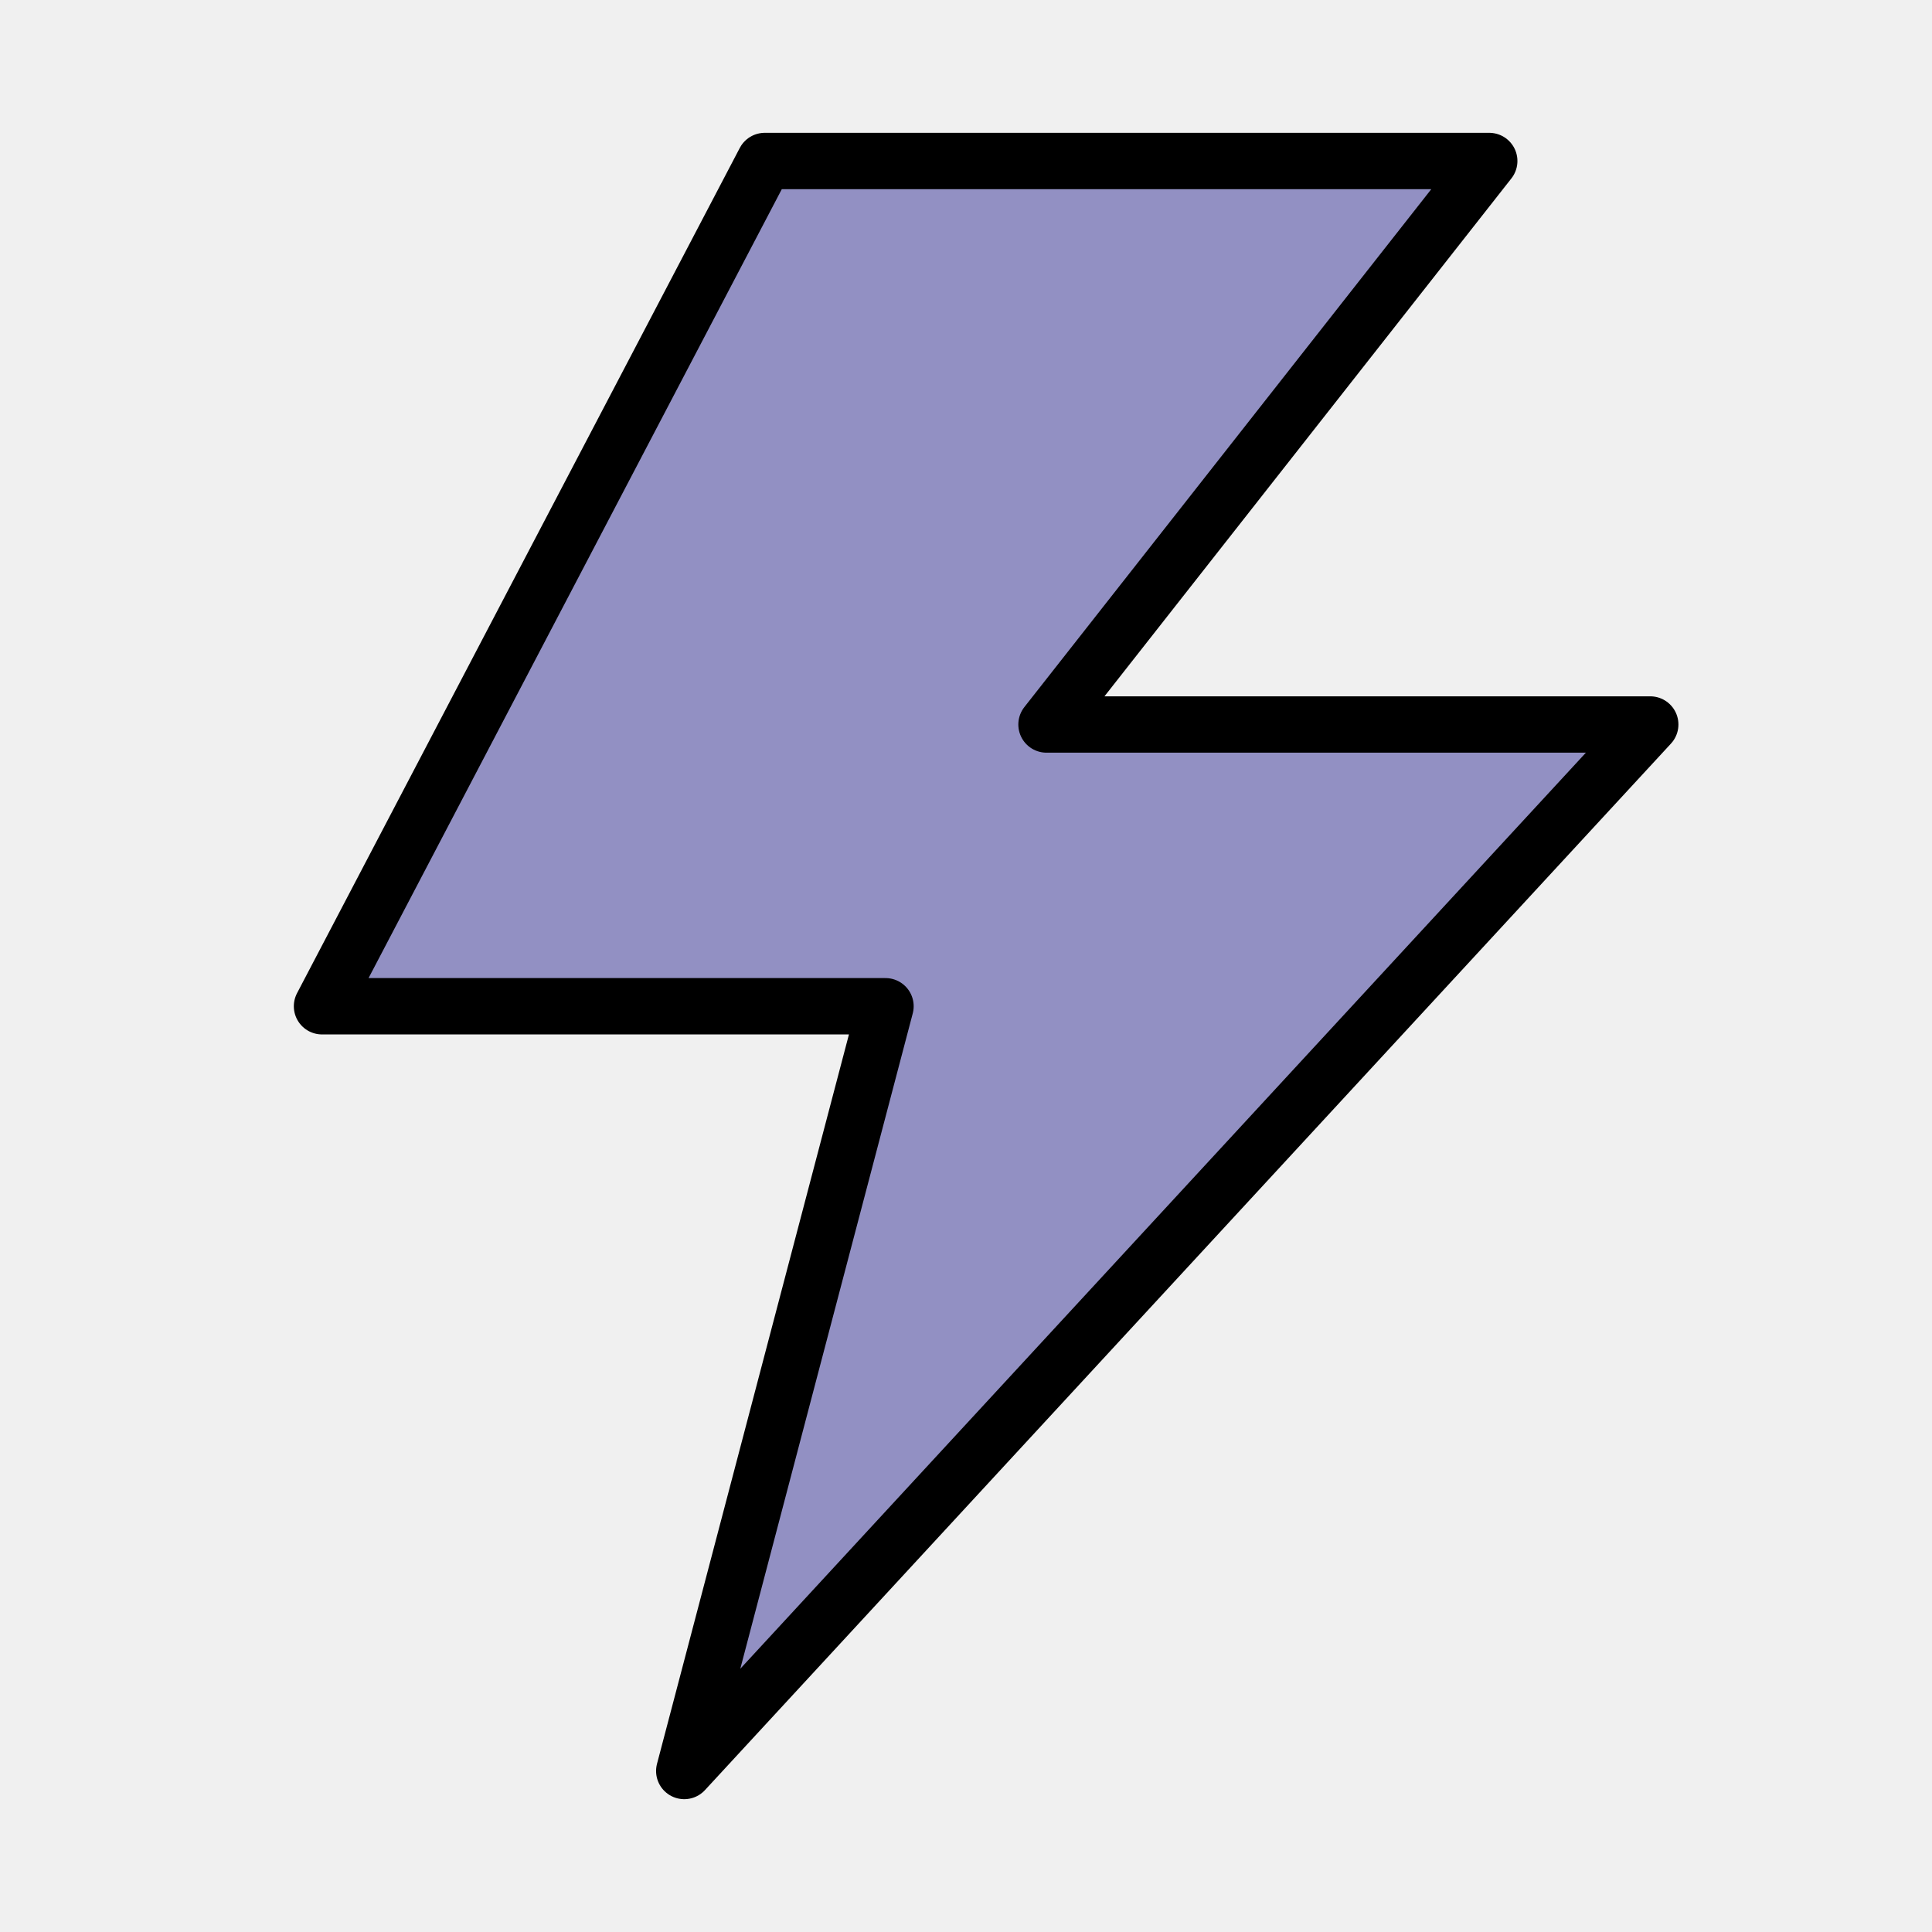
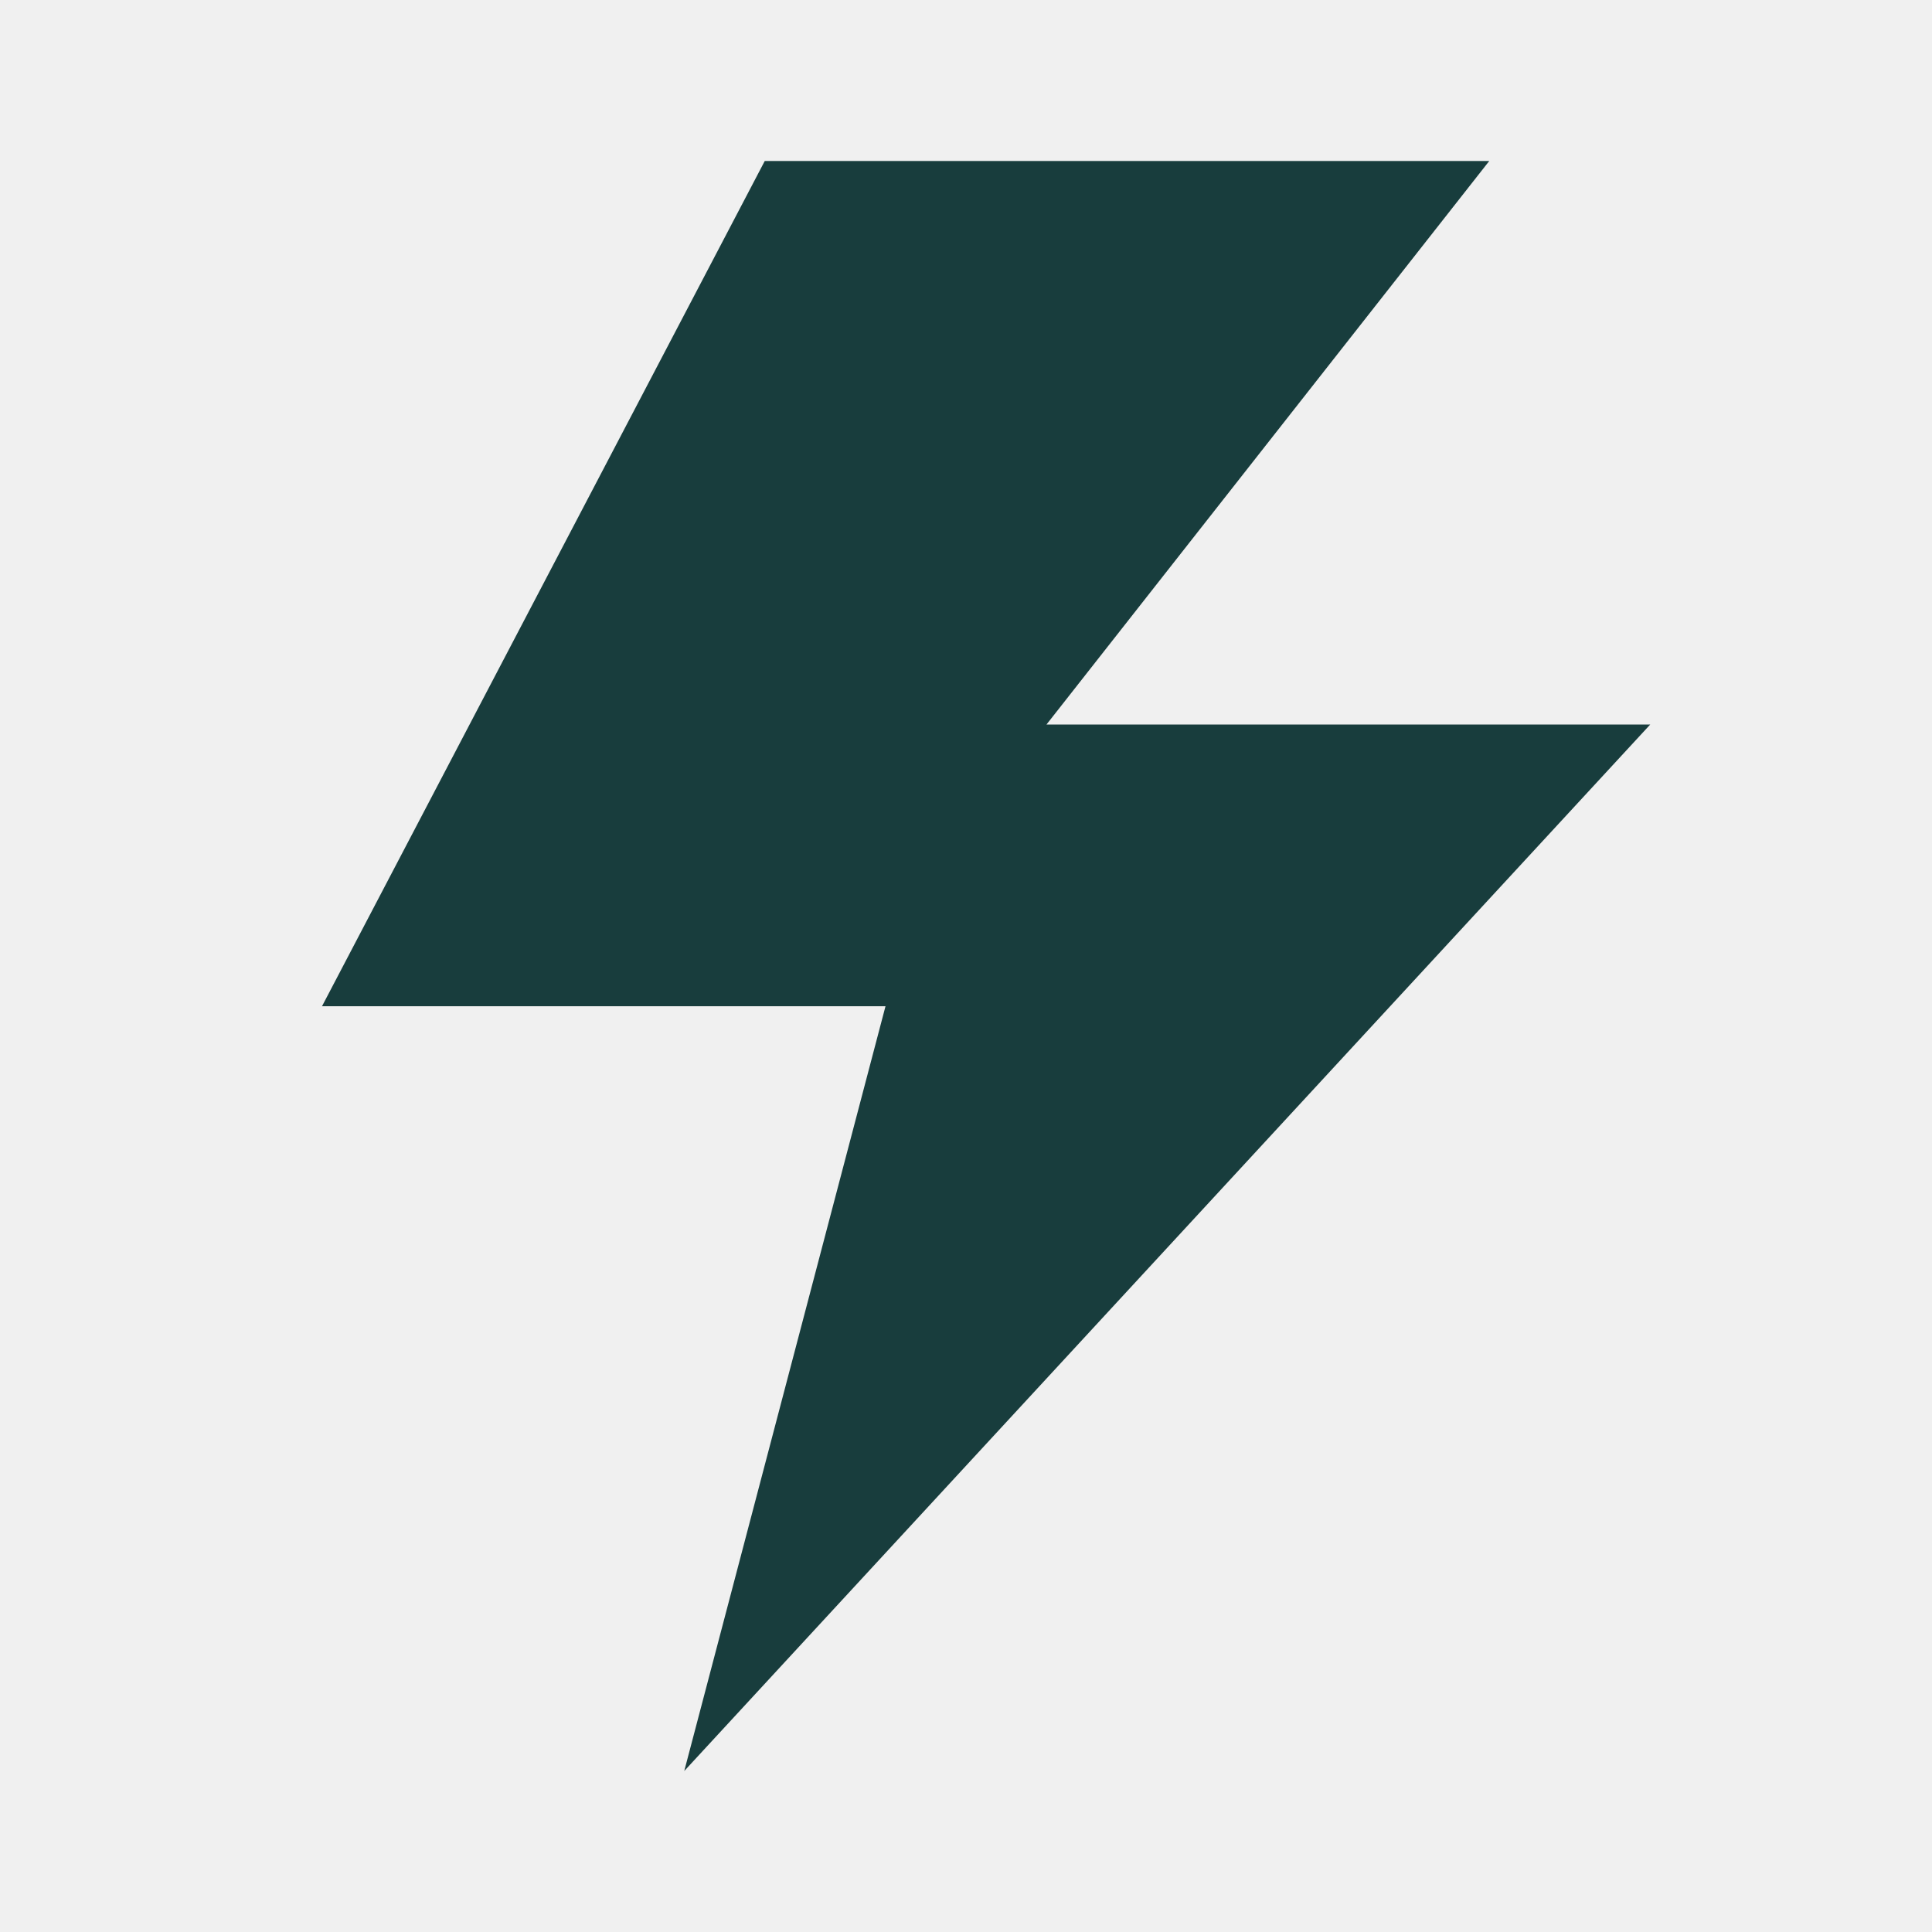
<svg xmlns="http://www.w3.org/2000/svg" width="800px" height="800px" viewBox="0 0 48 48" fill="none">
  <g id="SVGRepo_bgCarrier" stroke-width="0" />
  <g id="SVGRepo_tracerCarrier" stroke-linecap="round" stroke-linejoin="round" />
  <g id="SVGRepo_iconCarrier">
    <rect width="48" height="48" fill="white" fill-opacity="0.01" />
-     <path d="M19 4H37L26 18H41L17 44L22 25H8L19 4Z" fill="#9290C3" stroke="#000000" stroke-width="1.4" stroke-linejoin="round" />
+     <path d="M19 4H37L26 18H41L17 44L22 25H8L19 4Z" fill="#183D3D" stroke="#000000" stroke-width="0" stroke-linejoin="round" />
  </g>
</svg>
